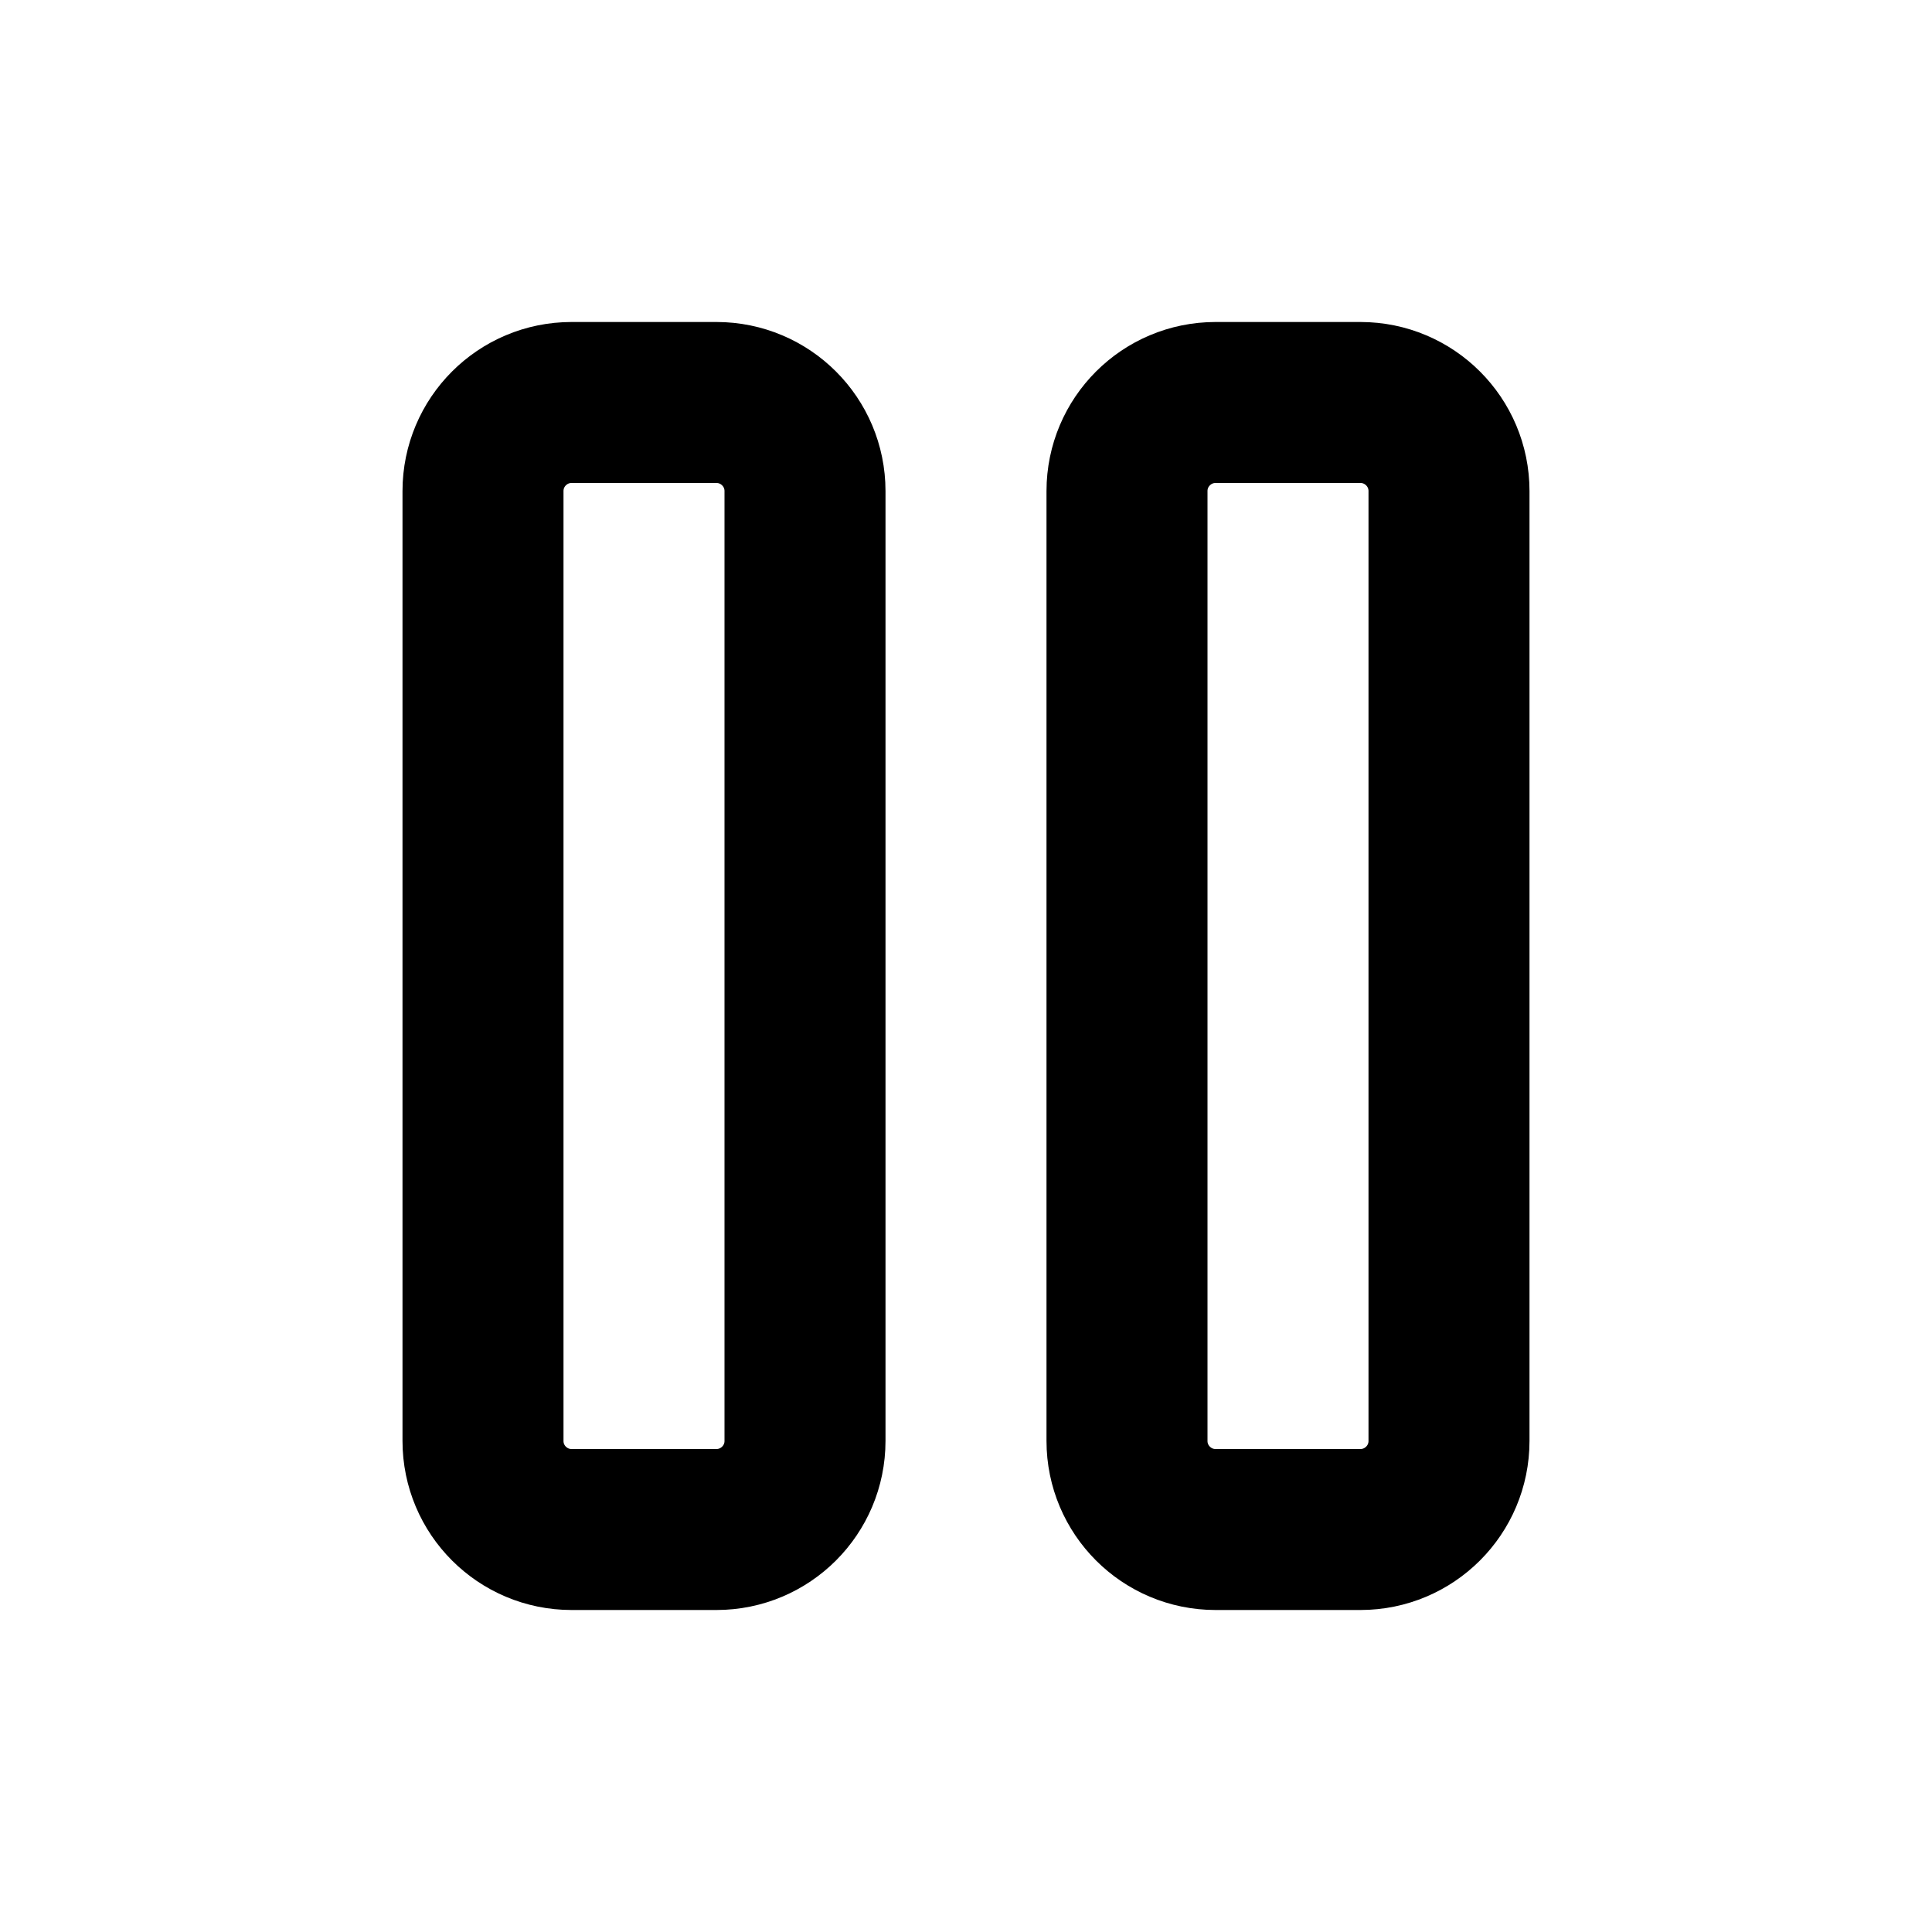
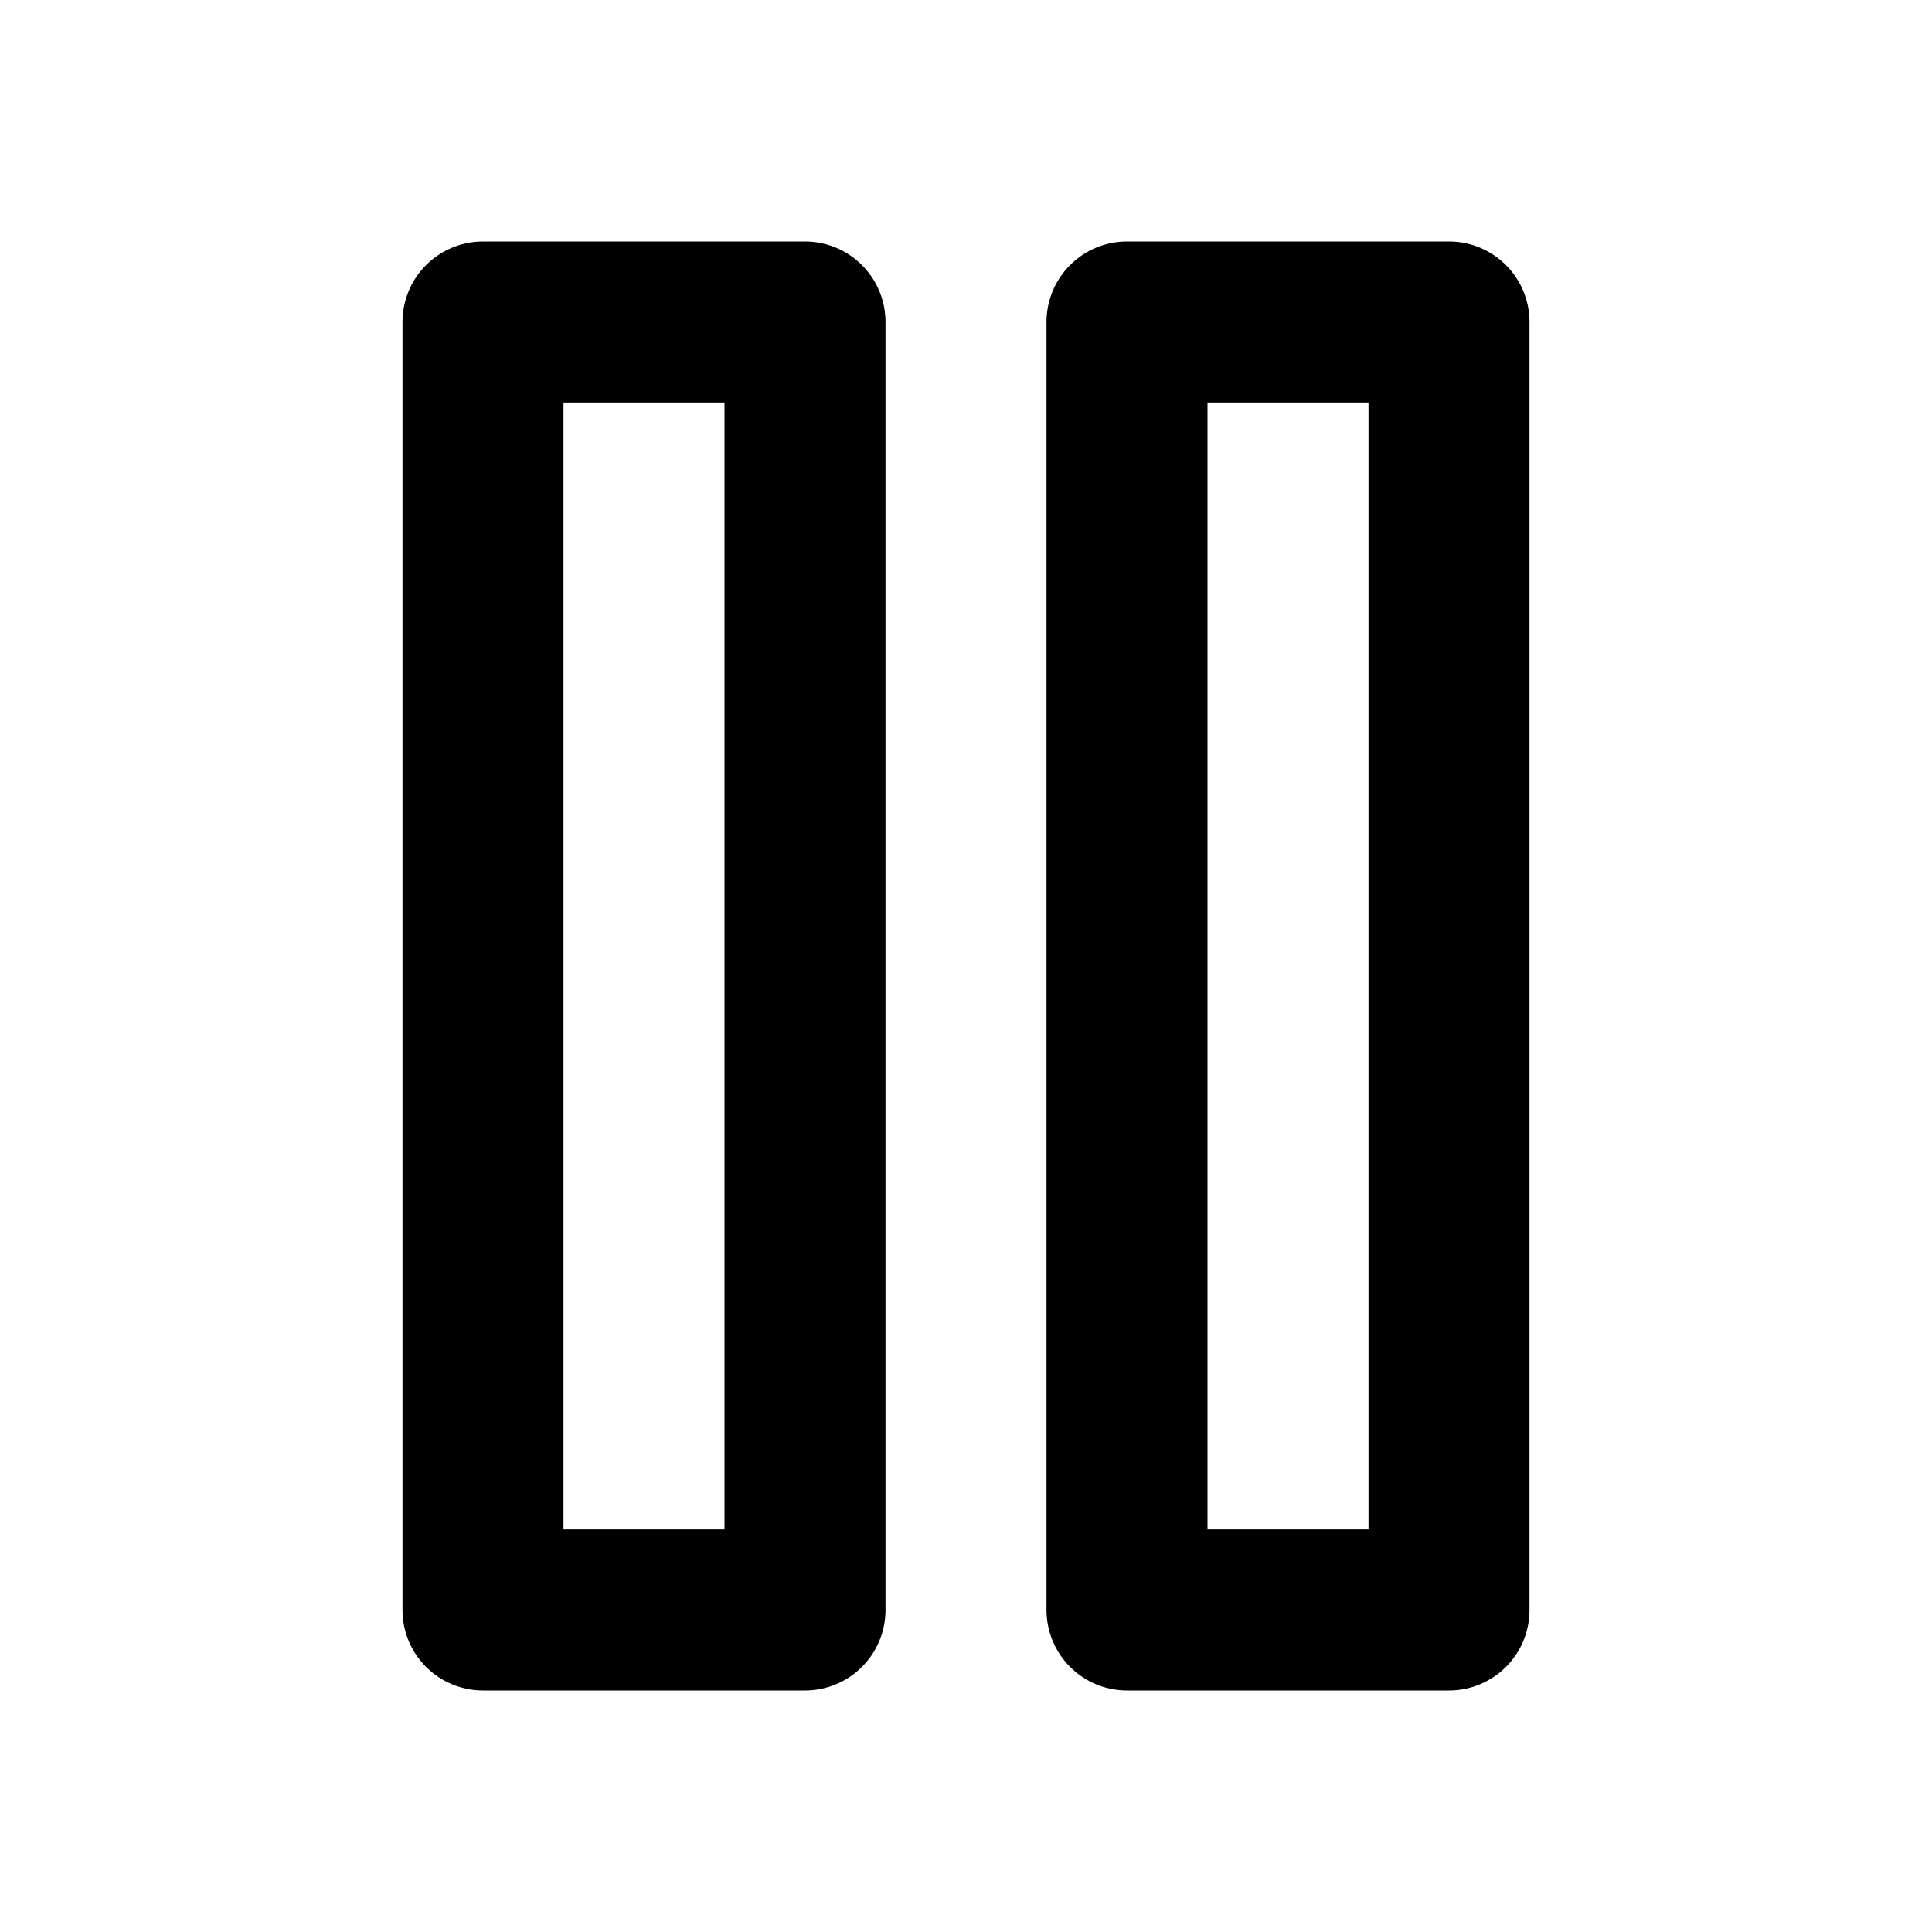
- <svg xmlns="http://www.w3.org/2000/svg" width="24" height="24" viewBox="0 0 24 24" fill="none">
-   <rect x="6" y="5" width="4" height="14" rx="1.1" stroke="currentColor" stroke-width="2" />
-   <rect x="14" y="5" width="4" height="14" rx="1.1" stroke="currentColor" stroke-width="2" />
+ <svg xmlns="http://www.w3.org/2000/svg" width="24" height="24" viewBox="0 0 24 24" fill="none" stroke="currentColor" stroke-width="2" stroke-linecap="round" stroke-linejoin="round" class="feather feather-pause">
+   <rect x="6" y="4" width="4" height="16" />
+   <rect x="14" y="4" width="4" height="16" />
</svg>
